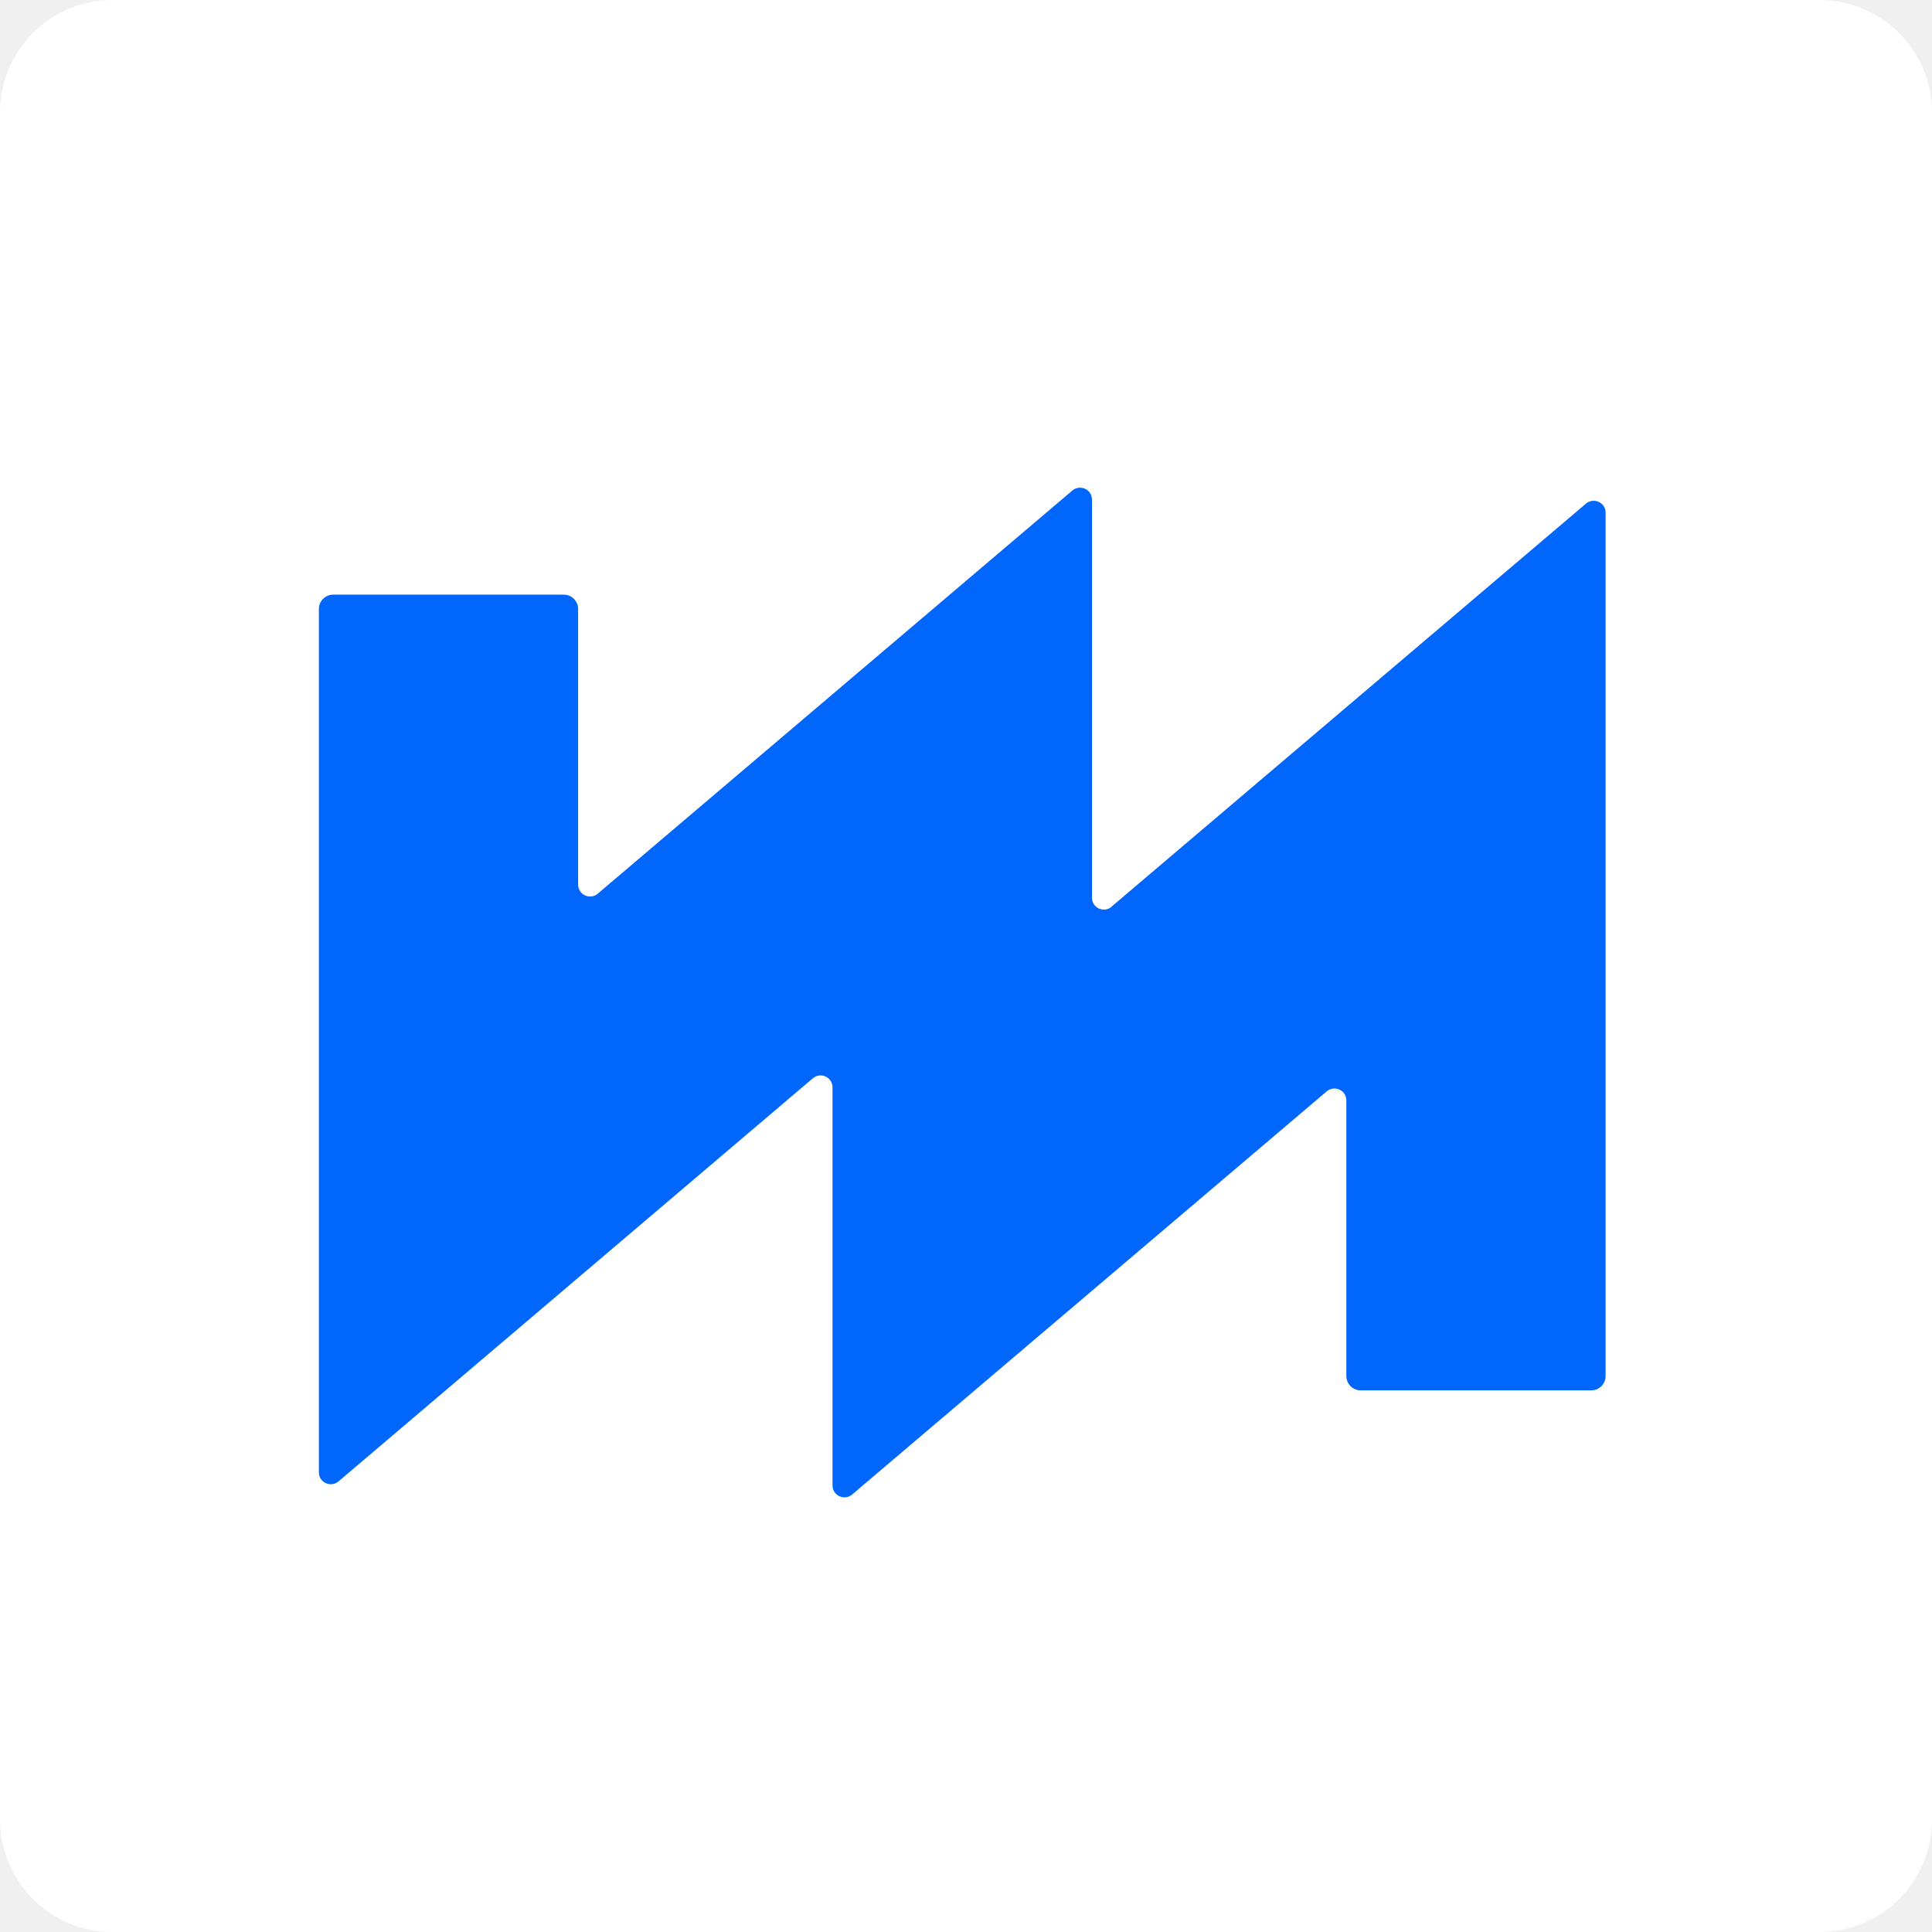
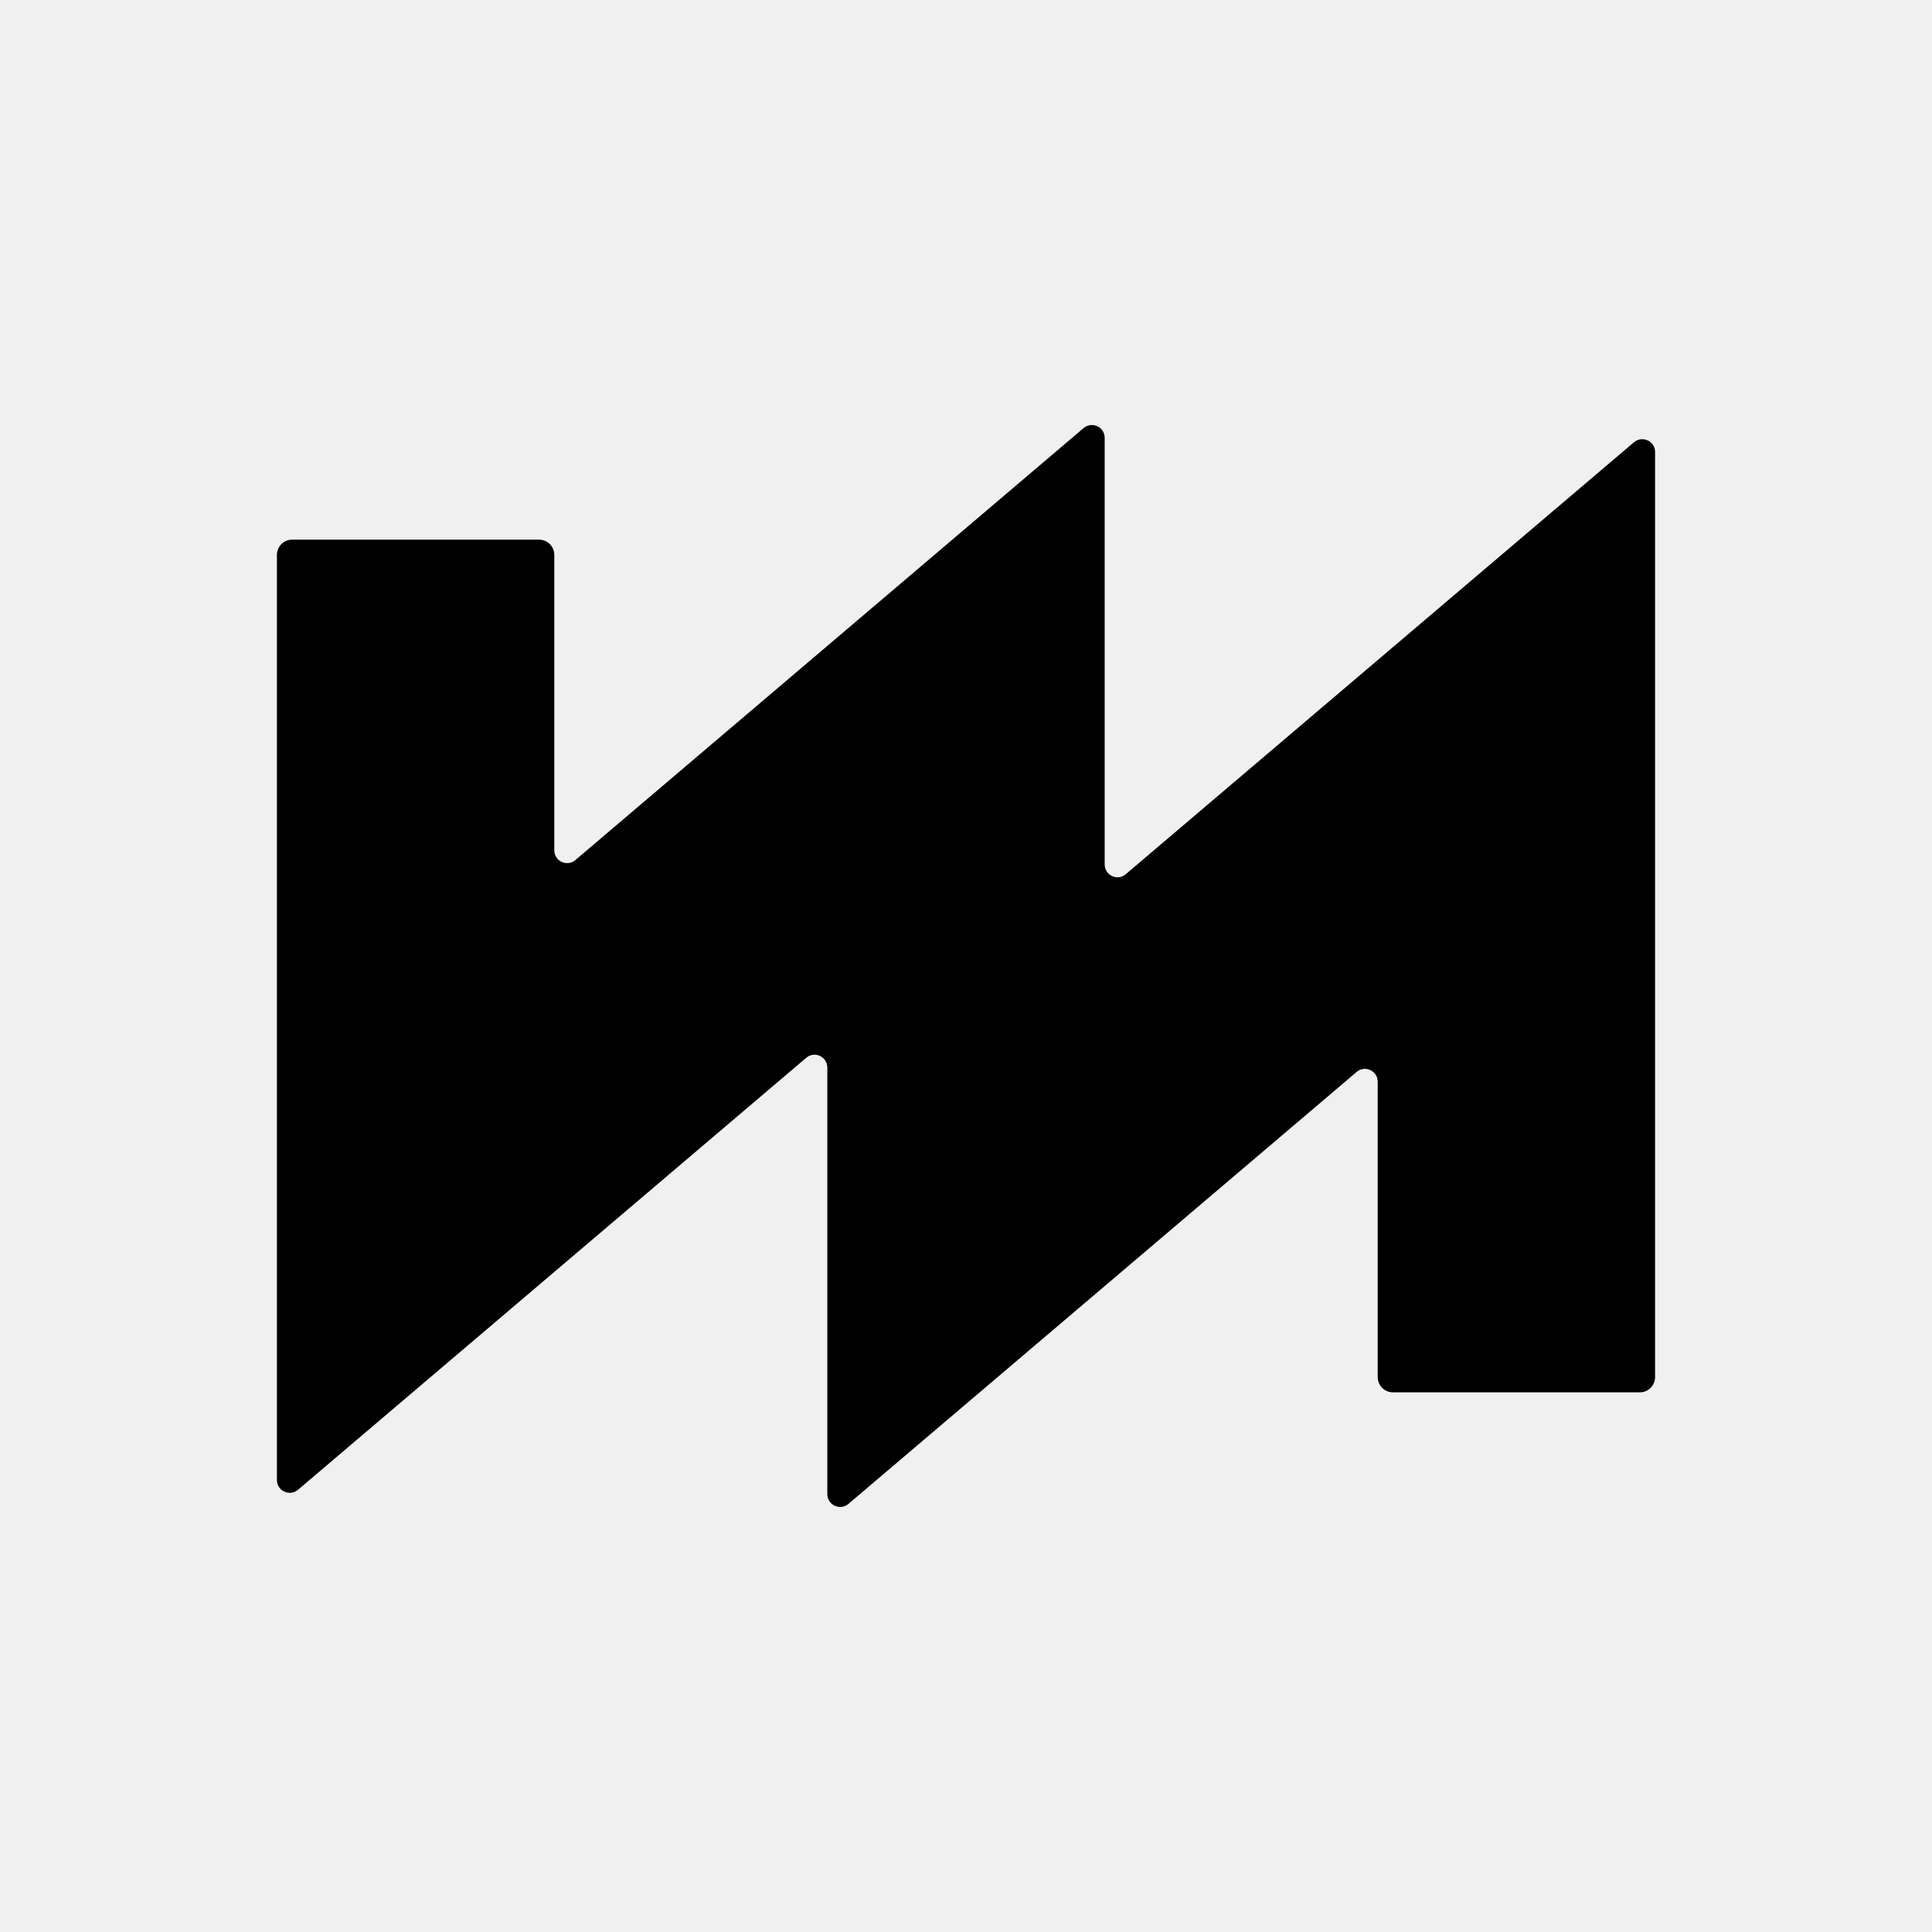
- <svg xmlns="http://www.w3.org/2000/svg" width="500" height="500" viewBox="0 0 500 500" fill="none">
-   <rect width="500" height="500" rx="29.126" fill="white" />
-   <rect x="45.631" y="50.485" width="405.825" height="413.592" fill="white" />
-   <path d="M287.683 234.672C285.661 236.366 282.601 234.945 282.601 232.322V217.784V129.299C282.601 126.675 279.541 125.254 277.52 126.949L154.698 231.284C152.677 232.978 149.618 231.557 149.618 228.933V157.61C149.618 155.587 147.977 153.893 145.901 153.893H86.239C84.218 153.893 82.524 155.533 82.524 157.61V381.036C82.524 383.659 85.584 385.08 87.605 383.386L210.372 279.051C212.394 277.357 215.454 278.778 215.454 281.401V384.425C215.454 387.048 218.513 388.469 220.535 386.775L343.356 282.44C345.378 280.746 348.437 282.167 348.437 284.79V356.114C348.437 358.136 350.076 359.83 352.152 359.83H411.815C413.837 359.83 415.53 358.191 415.53 356.114V132.687C415.53 130.064 412.471 128.643 410.45 130.337L287.628 234.672H287.683Z" fill="#0066FC" />
+ <svg xmlns="http://www.w3.org/2000/svg" width="300" height="300" viewBox="0 0 300 300" fill="none">
+   <g clip-path="url(#clip0_762_2023)">
+     <path d="M174.803 135.751C173.507 136.85 171.535 135.92 171.535 134.229V124.87V67.986C171.535 66.294 169.563 65.392 168.268 66.463L89.338 133.552C88.042 134.651 86.07 133.721 86.07 132.03V86.167C86.07 84.842 85 83.799 83.704 83.799H45.366C44.042 83.799 43 84.87 43 86.167V229.816C43 231.507 44.972 232.409 46.268 231.338L125.197 164.249C126.493 163.15 128.465 164.08 128.465 165.771V232.015C128.465 233.706 130.437 234.608 131.732 233.537L210.662 166.448C211.958 165.349 213.93 166.279 213.93 167.97V213.833C213.93 215.158 215 216.201 216.296 216.201H254.634C255.958 216.201 257 215.13 257 213.833V70.184C257 68.493 255.028 67.591 253.732 68.662L174.803 135.751Z" fill="black" />
+   </g>
+   <defs>
+     <clipPath id="clip0_762_2023">
+       <rect width="300" height="300" fill="white" />
+     </clipPath>
+   </defs>
</svg>
